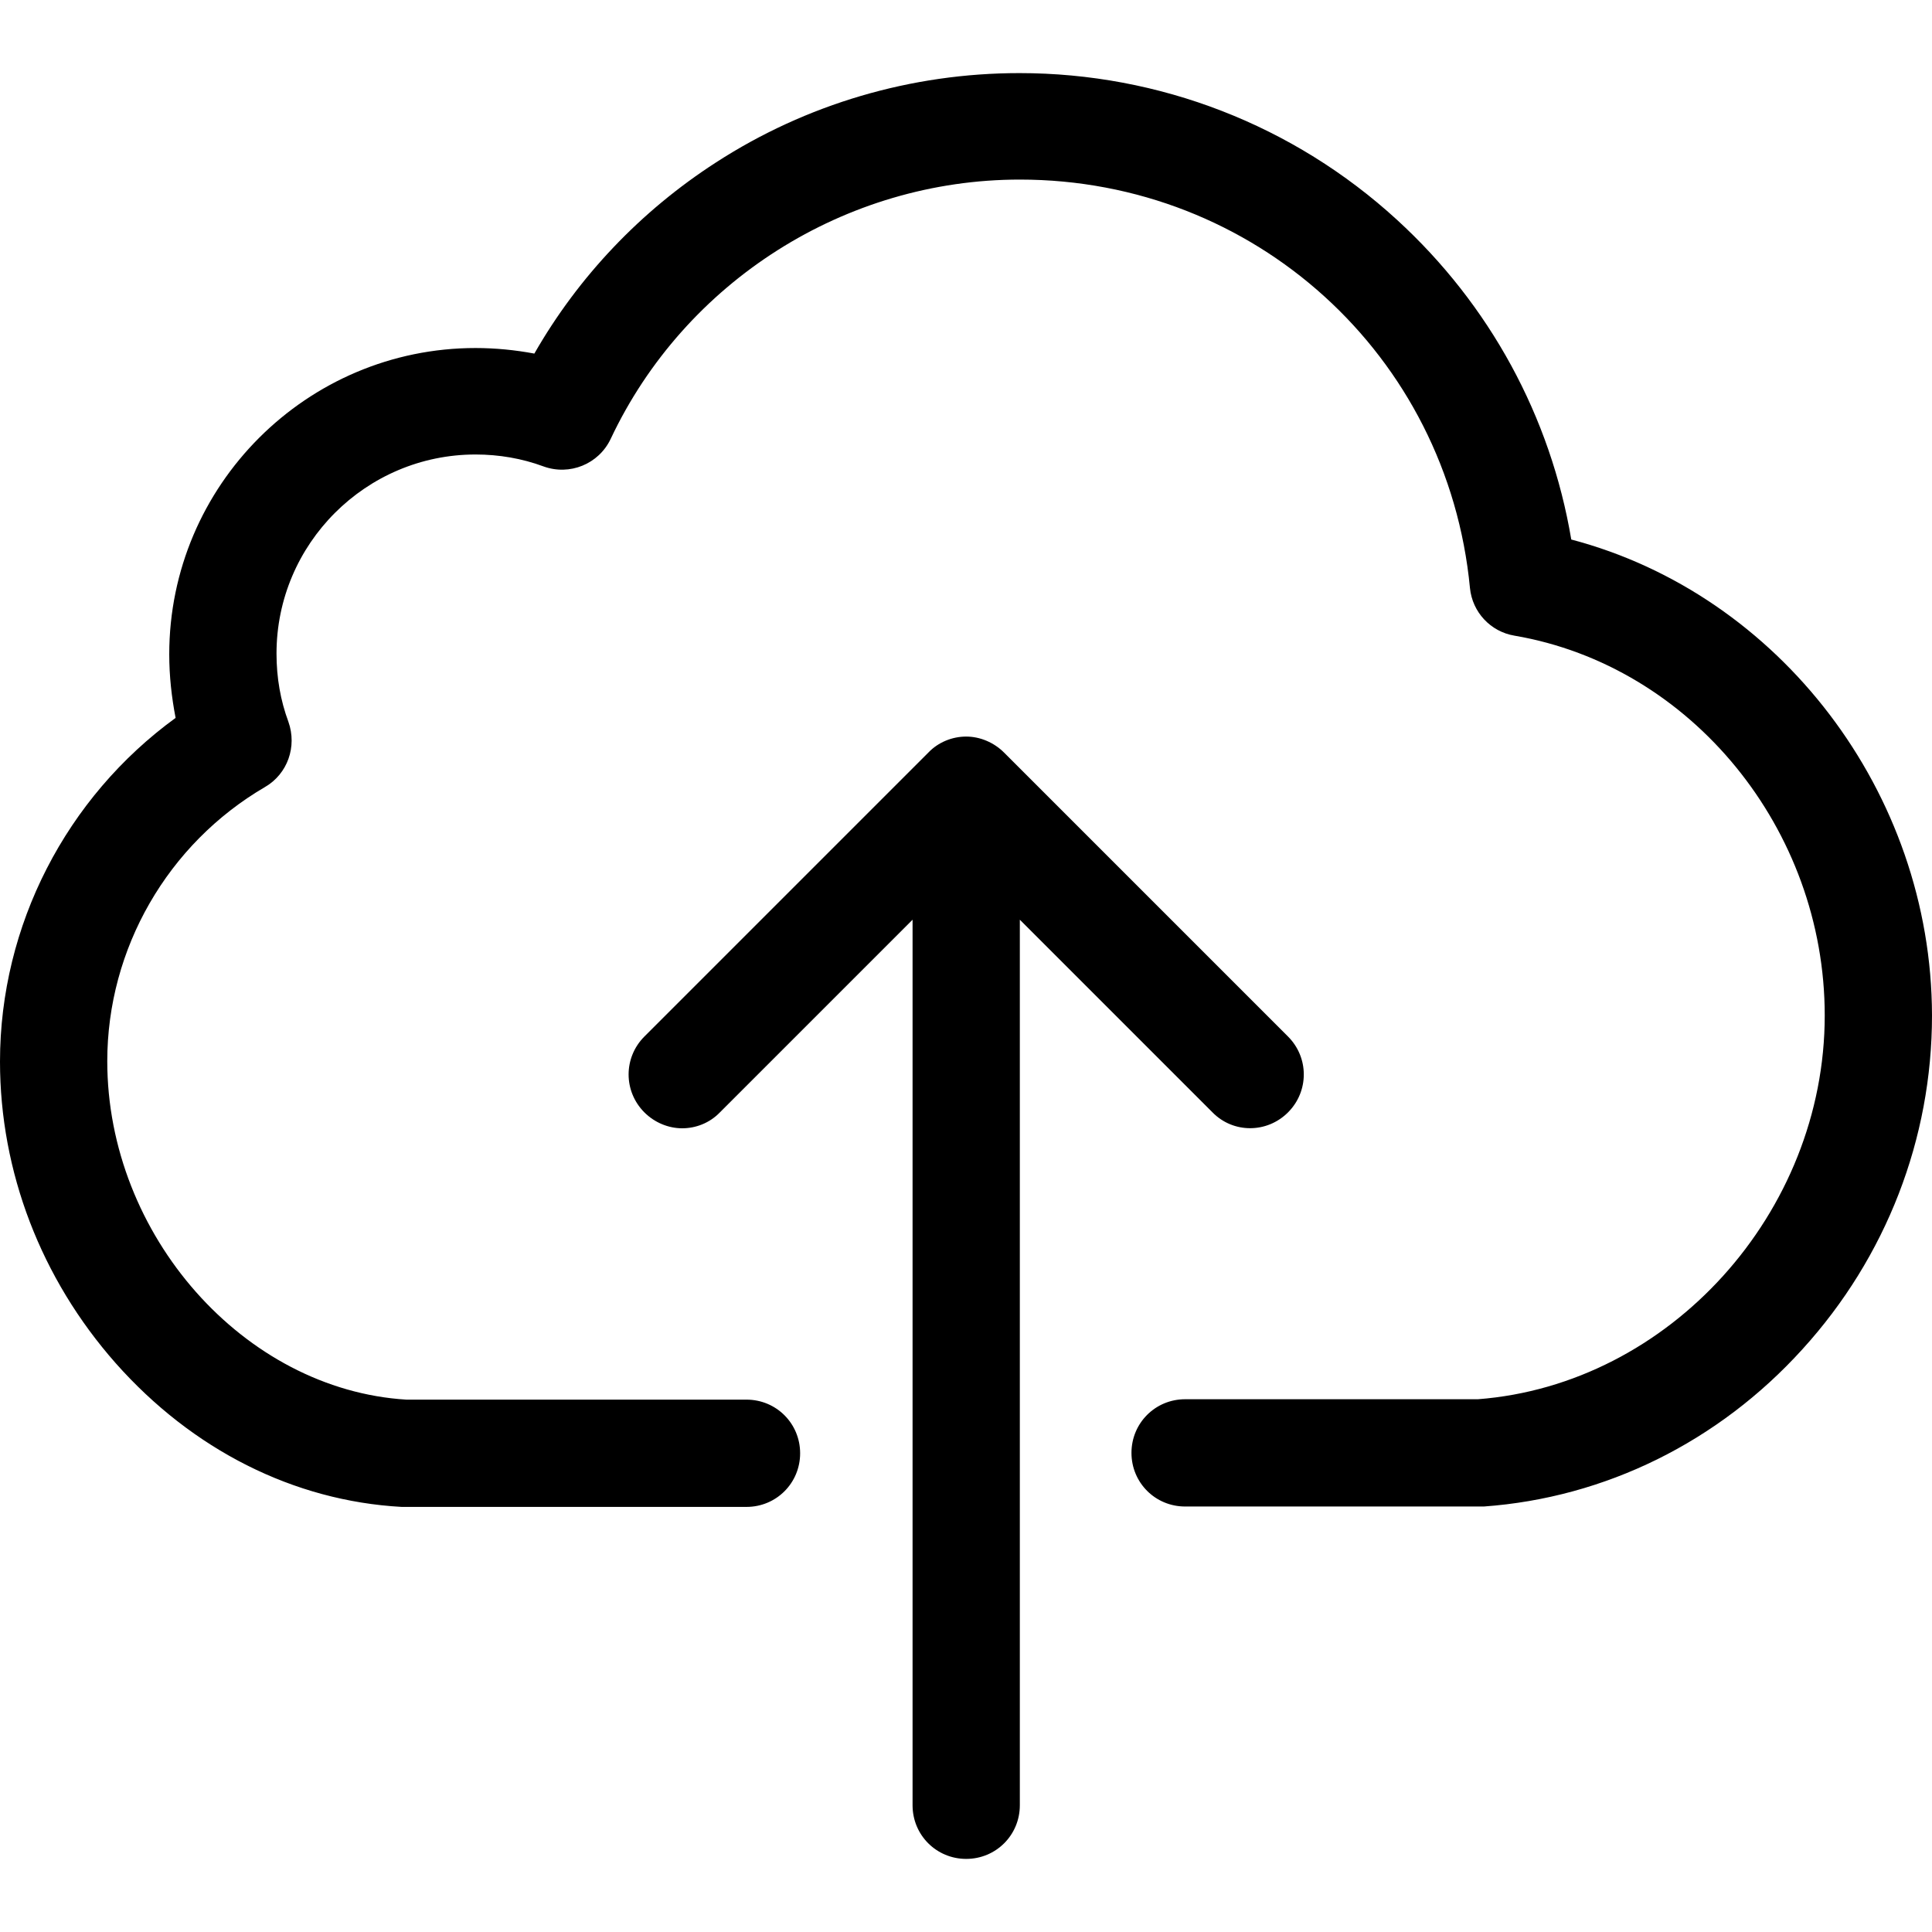
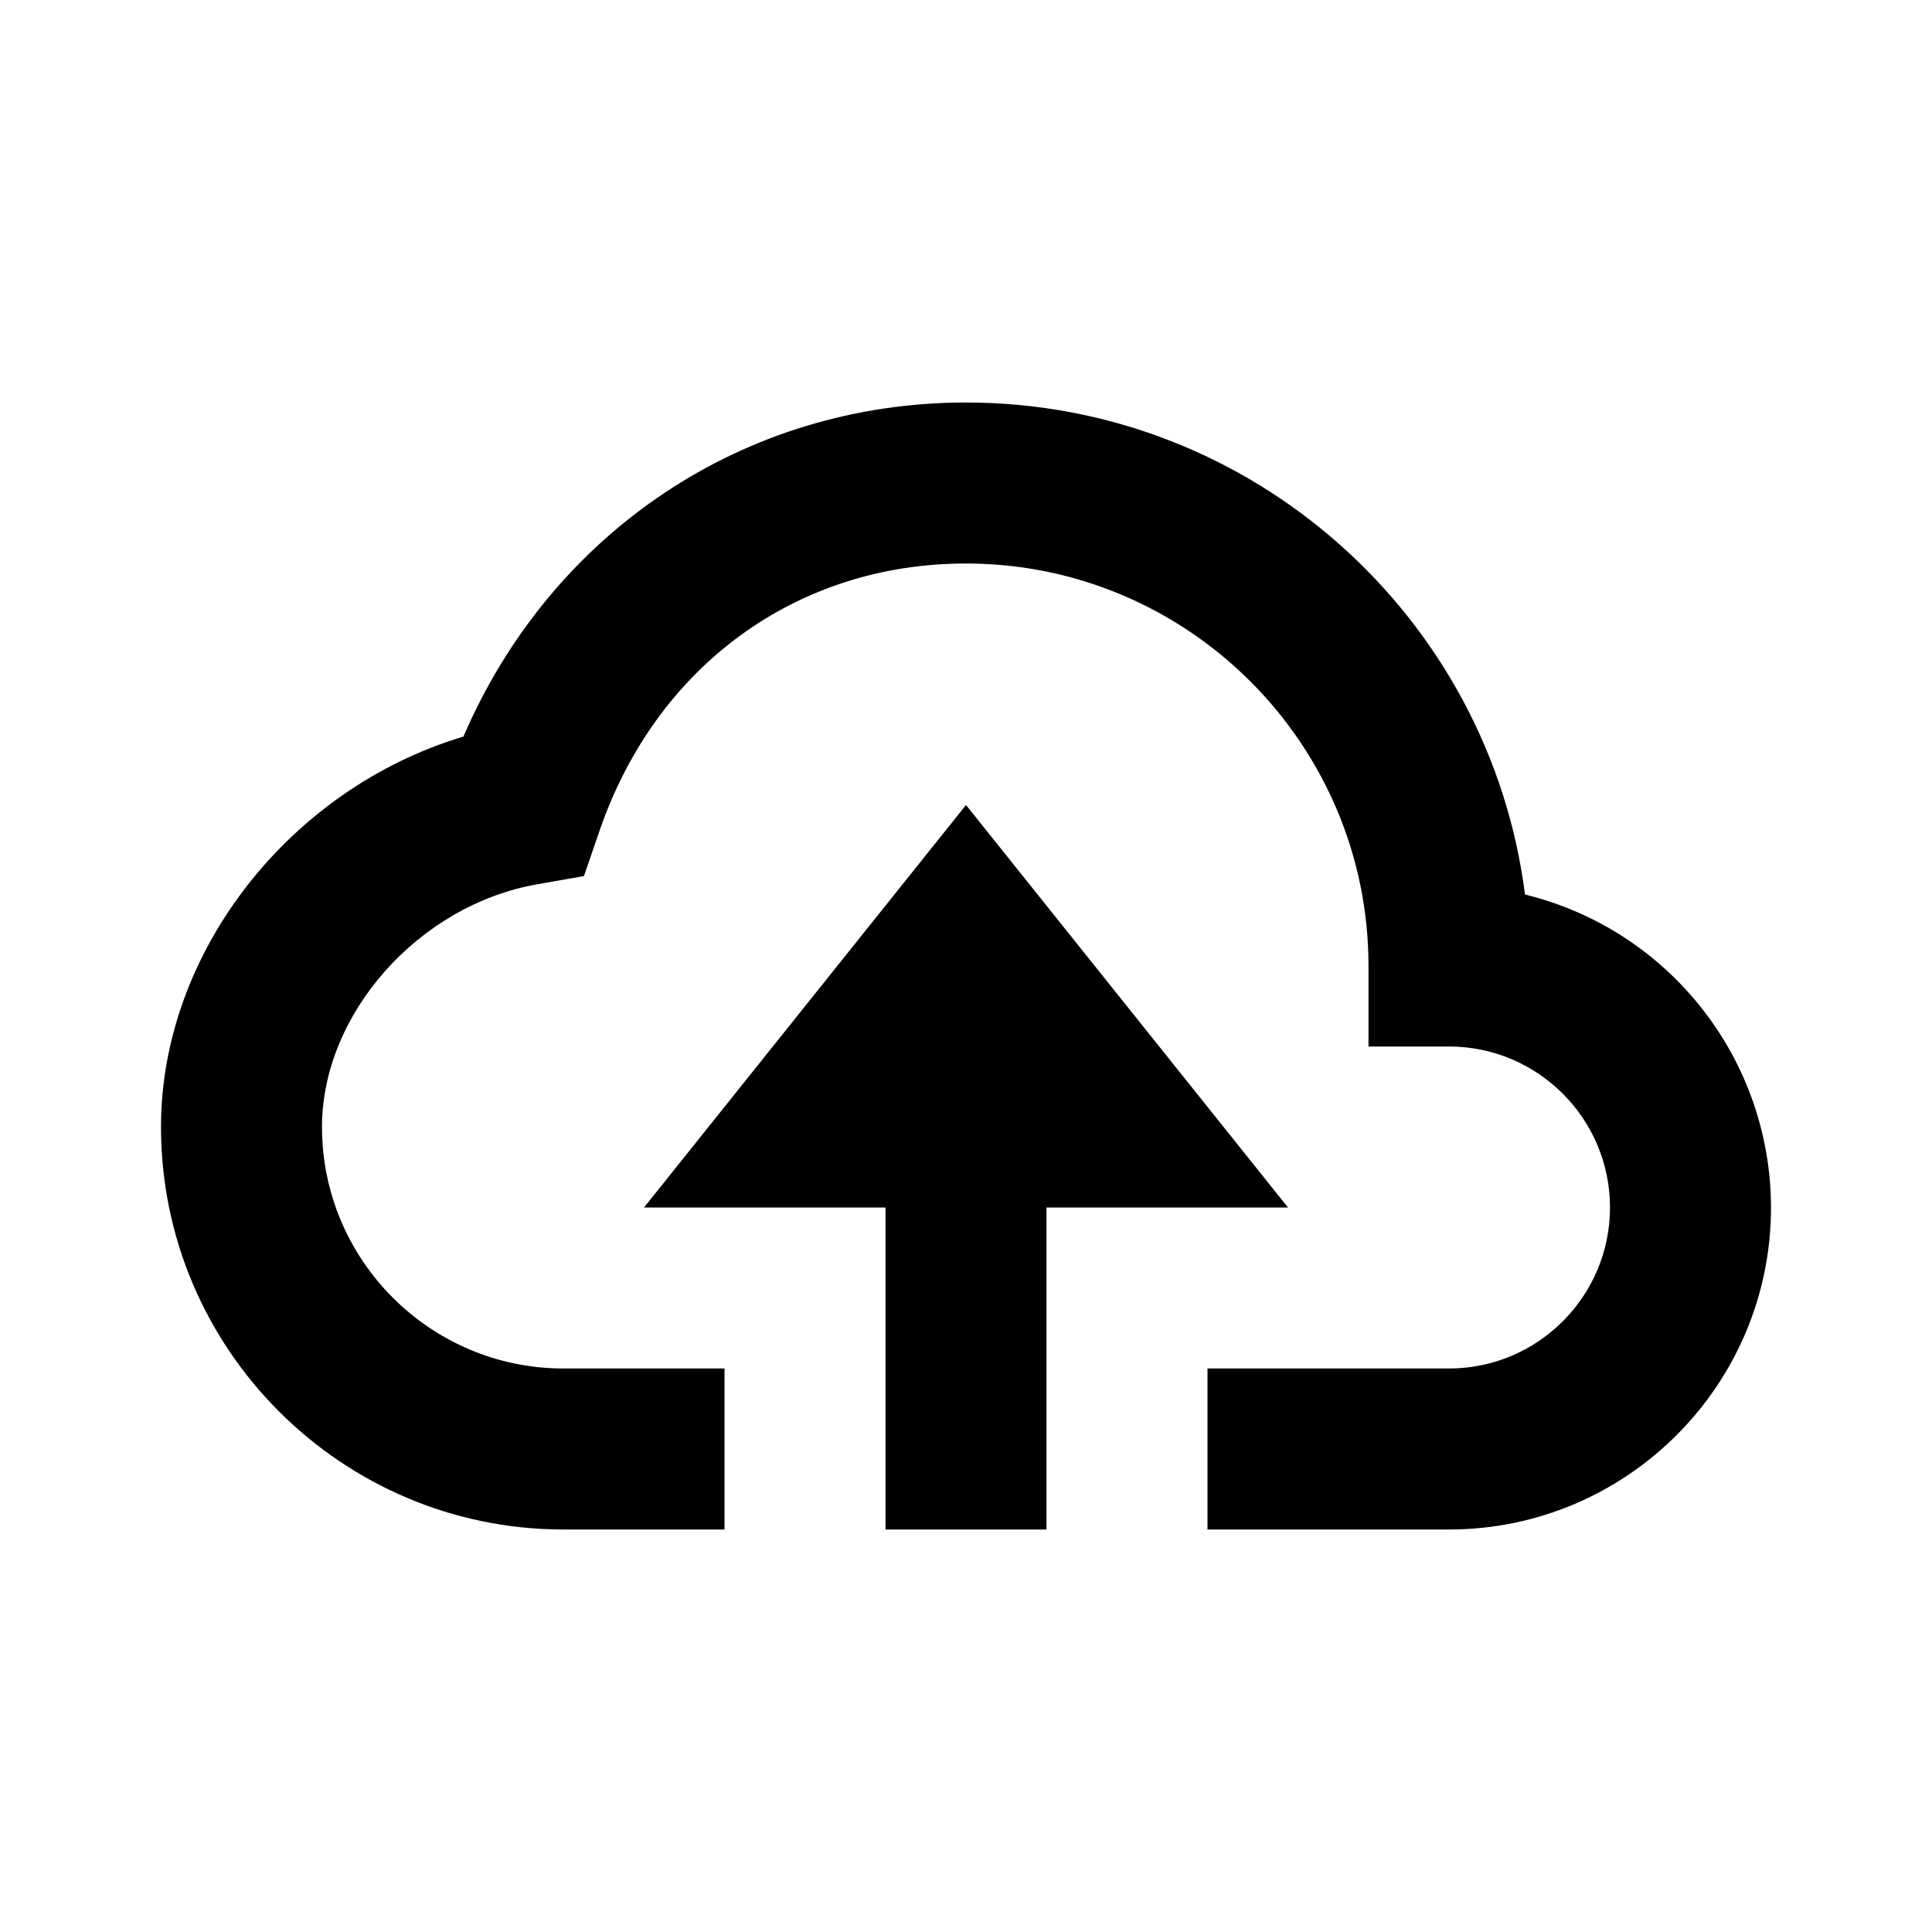
- <svg xmlns="http://www.w3.org/2000/svg" version="1.1" id="Capa_1" x="0px" y="0px" viewBox="0 0 486.3 486.3" style="enable-background:new 0 0 486.3 486.3;" xml:space="preserve">
-   <g>
-     <g>
-       <path d="M395.5,135.8c-5.2-30.9-20.5-59.1-43.9-80.5c-26-23.8-59.8-36.9-95-36.9c-27.2,0-53.7,7.8-76.4,22.5    c-18.9,12.2-34.6,28.7-45.7,48.1c-4.8-0.9-9.8-1.4-14.8-1.4c-42.5,0-77.1,34.6-77.1,77.1c0,5.5,0.6,10.8,1.6,16    C16.7,200.7,0,232.9,0,267.2c0,27.7,10.3,54.6,29.1,75.9c19.3,21.8,44.8,34.7,72,36.2c0.3,0,0.5,0,0.8,0h86    c7.5,0,13.5-6,13.5-13.5s-6-13.5-13.5-13.5h-85.6C61.4,349.8,27,310.9,27,267.1c0-28.3,15.2-54.7,39.7-69    c5.7-3.3,8.1-10.2,5.9-16.4c-2-5.4-3-11.1-3-17.2c0-27.6,22.5-50.1,50.1-50.1c5.9,0,11.7,1,17.1,3c6.6,2.4,13.9-0.6,16.9-6.9    c18.7-39.7,59.1-65.3,103-65.3c59,0,107.7,44.2,113.3,102.8c0.6,6.1,5.2,11,11.2,12c44.5,7.6,78.1,48.7,78.1,95.6    c0,49.7-39.1,92.9-87.3,96.6h-73.7c-7.5,0-13.5,6-13.5,13.5s6,13.5,13.5,13.5h74.2c0.3,0,0.6,0,1,0c30.5-2.2,59-16.2,80.2-39.6    c21.1-23.2,32.6-53,32.6-84C486.2,199.5,447.9,149.6,395.5,135.8z" />
-       <path d="M324.2,280c5.3-5.3,5.3-13.8,0-19.1l-71.5-71.5c-2.5-2.5-6-4-9.5-4s-7,1.4-9.5,4l-71.5,71.5c-5.3,5.3-5.3,13.8,0,19.1    c2.6,2.6,6.1,4,9.5,4s6.9-1.3,9.5-4l48.5-48.5v222.9c0,7.5,6,13.5,13.5,13.5s13.5-6,13.5-13.5V231.5l48.5,48.5    C310.4,285.3,318.9,285.3,324.2,280z" />
-     </g>
-   </g>
-   <g>
- </g>
-   <g>
- </g>
-   <g>
- </g>
-   <g>
- </g>
-   <g>
- </g>
-   <g>
- </g>
-   <g>
- </g>
-   <g>
- </g>
-   <g>
- </g>
-   <g>
- </g>
-   <g>
- </g>
-   <g>
- </g>
-   <g>
- </g>
-   <g>
- </g>
-   <g>
- </g>
+ <svg xmlns="http://www.w3.org/2000/svg" width="24" height="24" viewBox="0 0 24 24">
+   <path d="M13 19v-4h3l-4-5-4 5h3v4z" />
+   <path d="M7 19h2v-2H7c-1.654 0-3-1.346-3-3 0-1.404 1.199-2.756 2.673-3.015l.581-.102.192-.558C8.149 8.274 9.895 7 12 7c2.757 0 5 2.243 5 5v1h1c1.103 0 2 .897 2 2s-.897 2-2 2h-3v2h3c2.206 0 4-1.794 4-4a4.01 4.01 0 0 0-3.056-3.888C18.507 7.67 15.56 5 12 5 9.244 5 6.85 6.611 5.757 9.15 3.609 9.792 2 11.82 2 14c0 2.757 2.243 5 5 5z" />
</svg>
